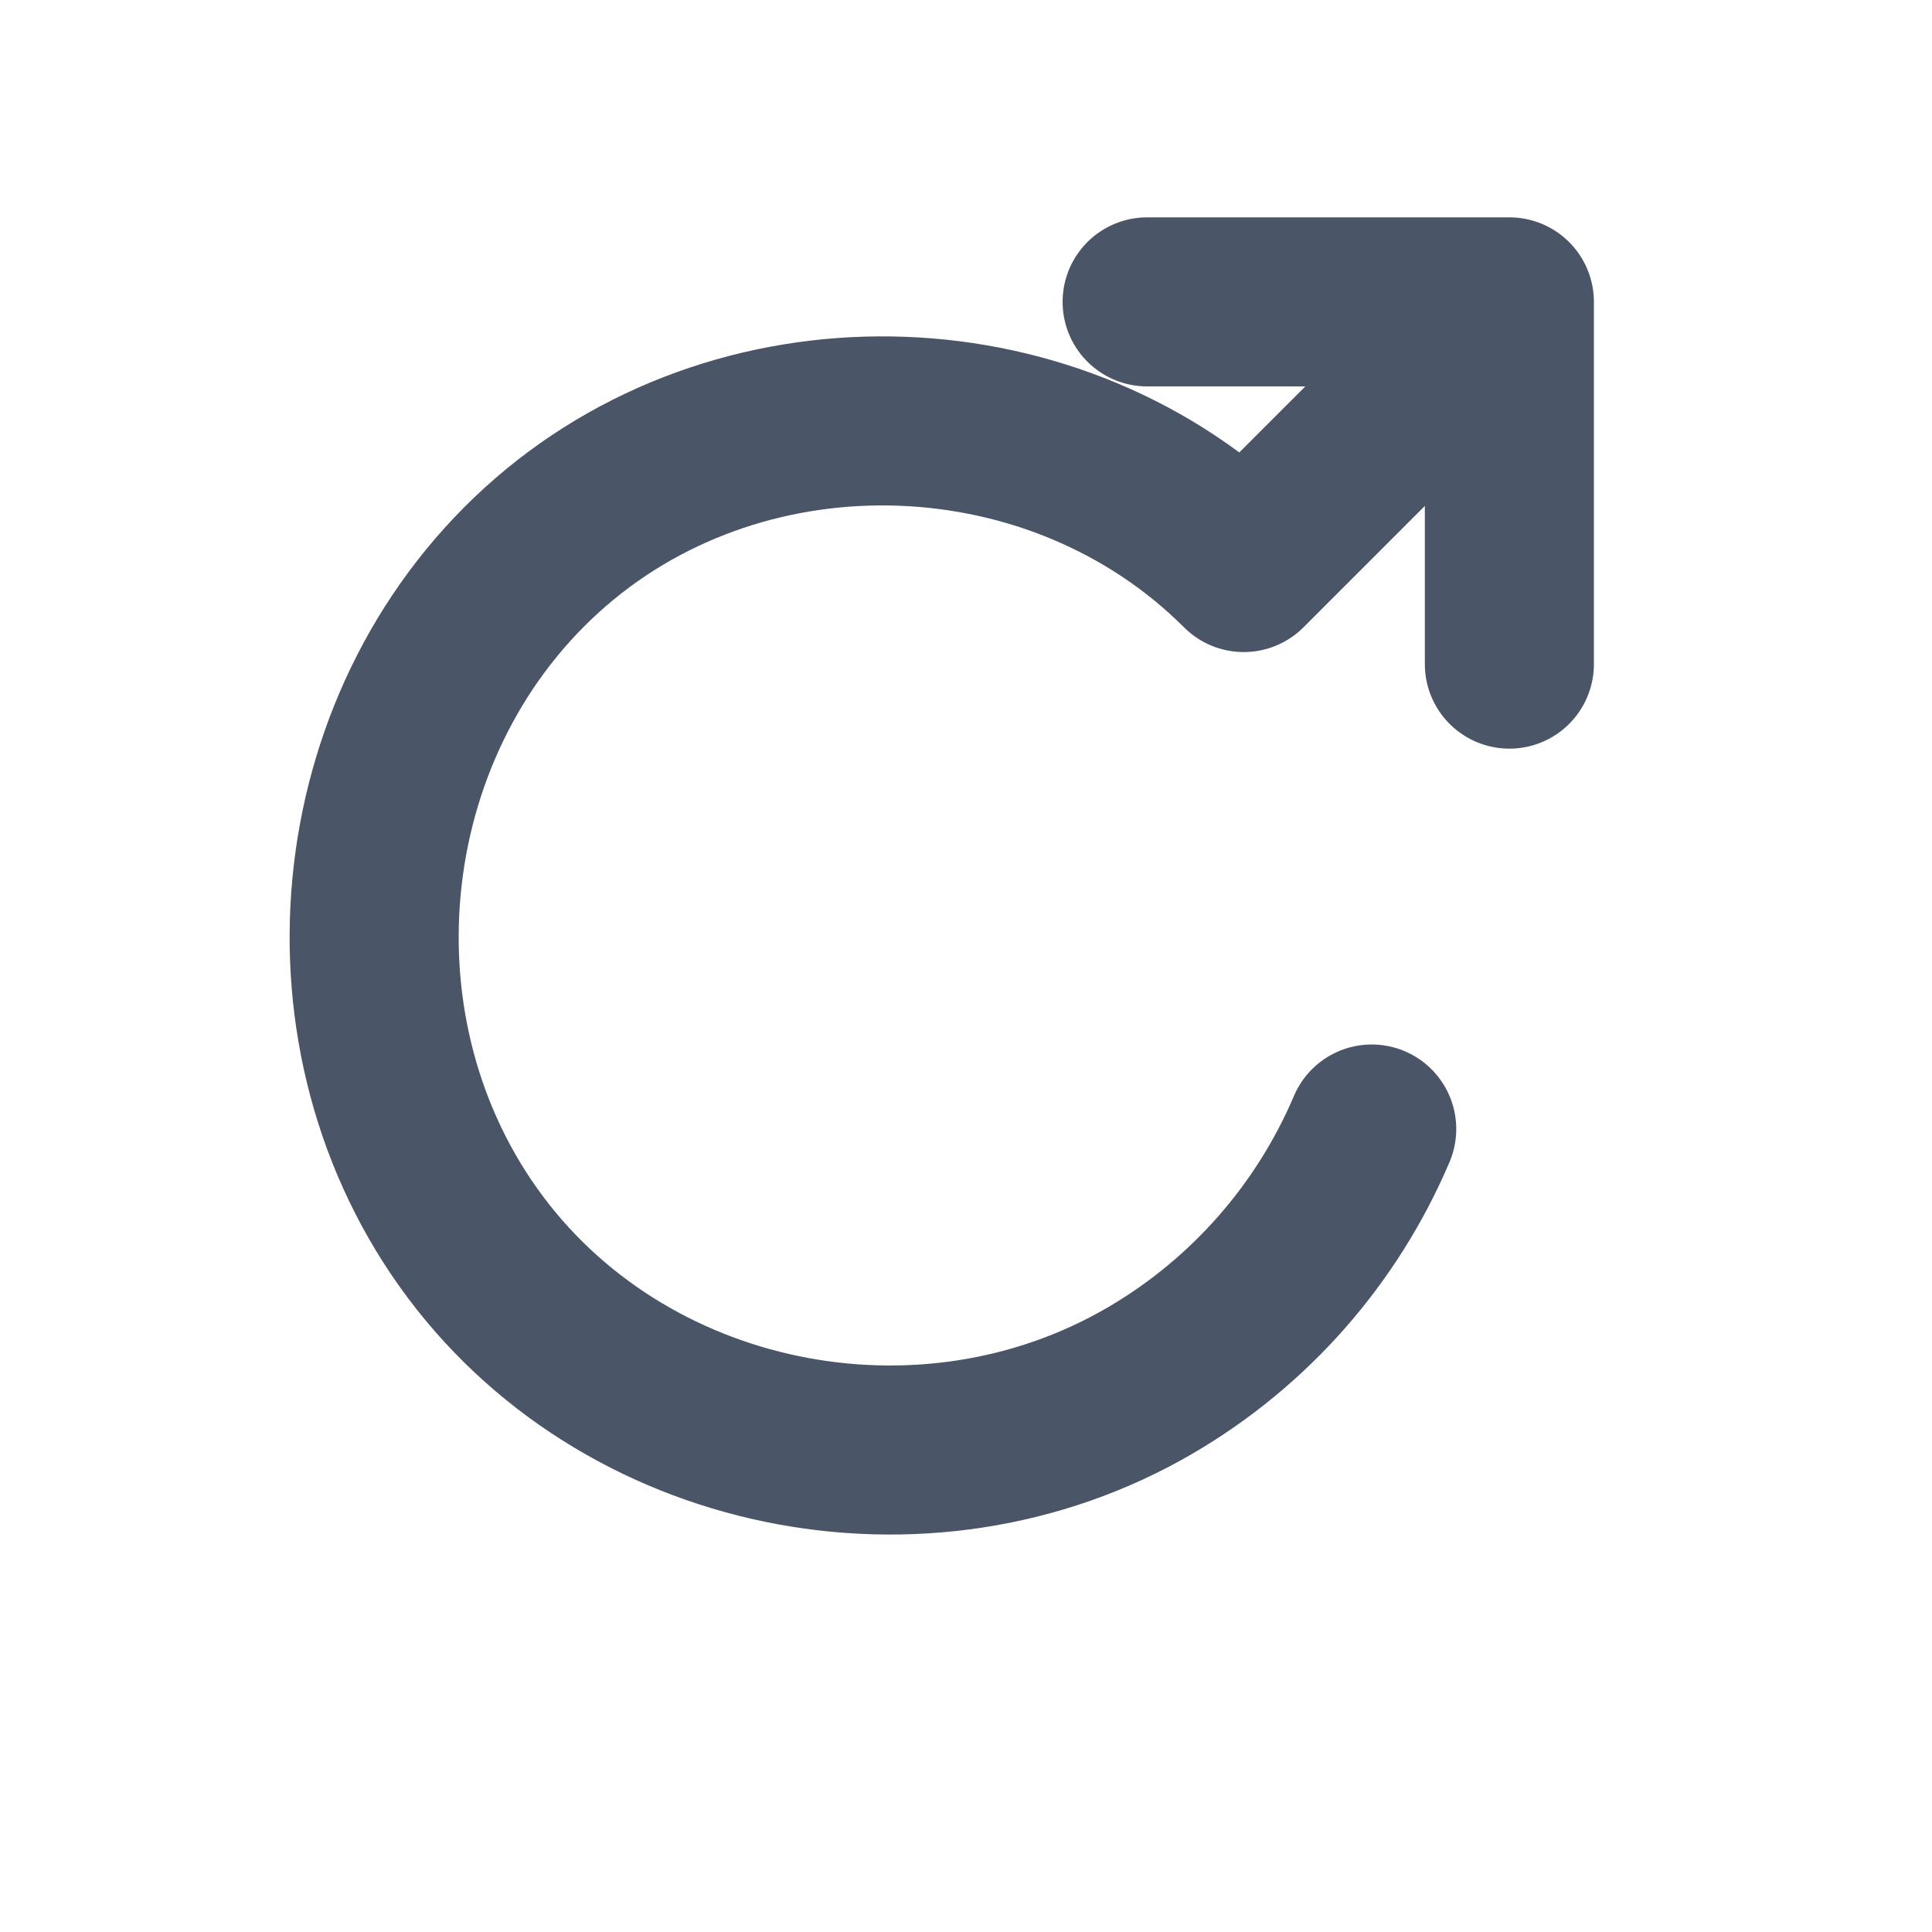
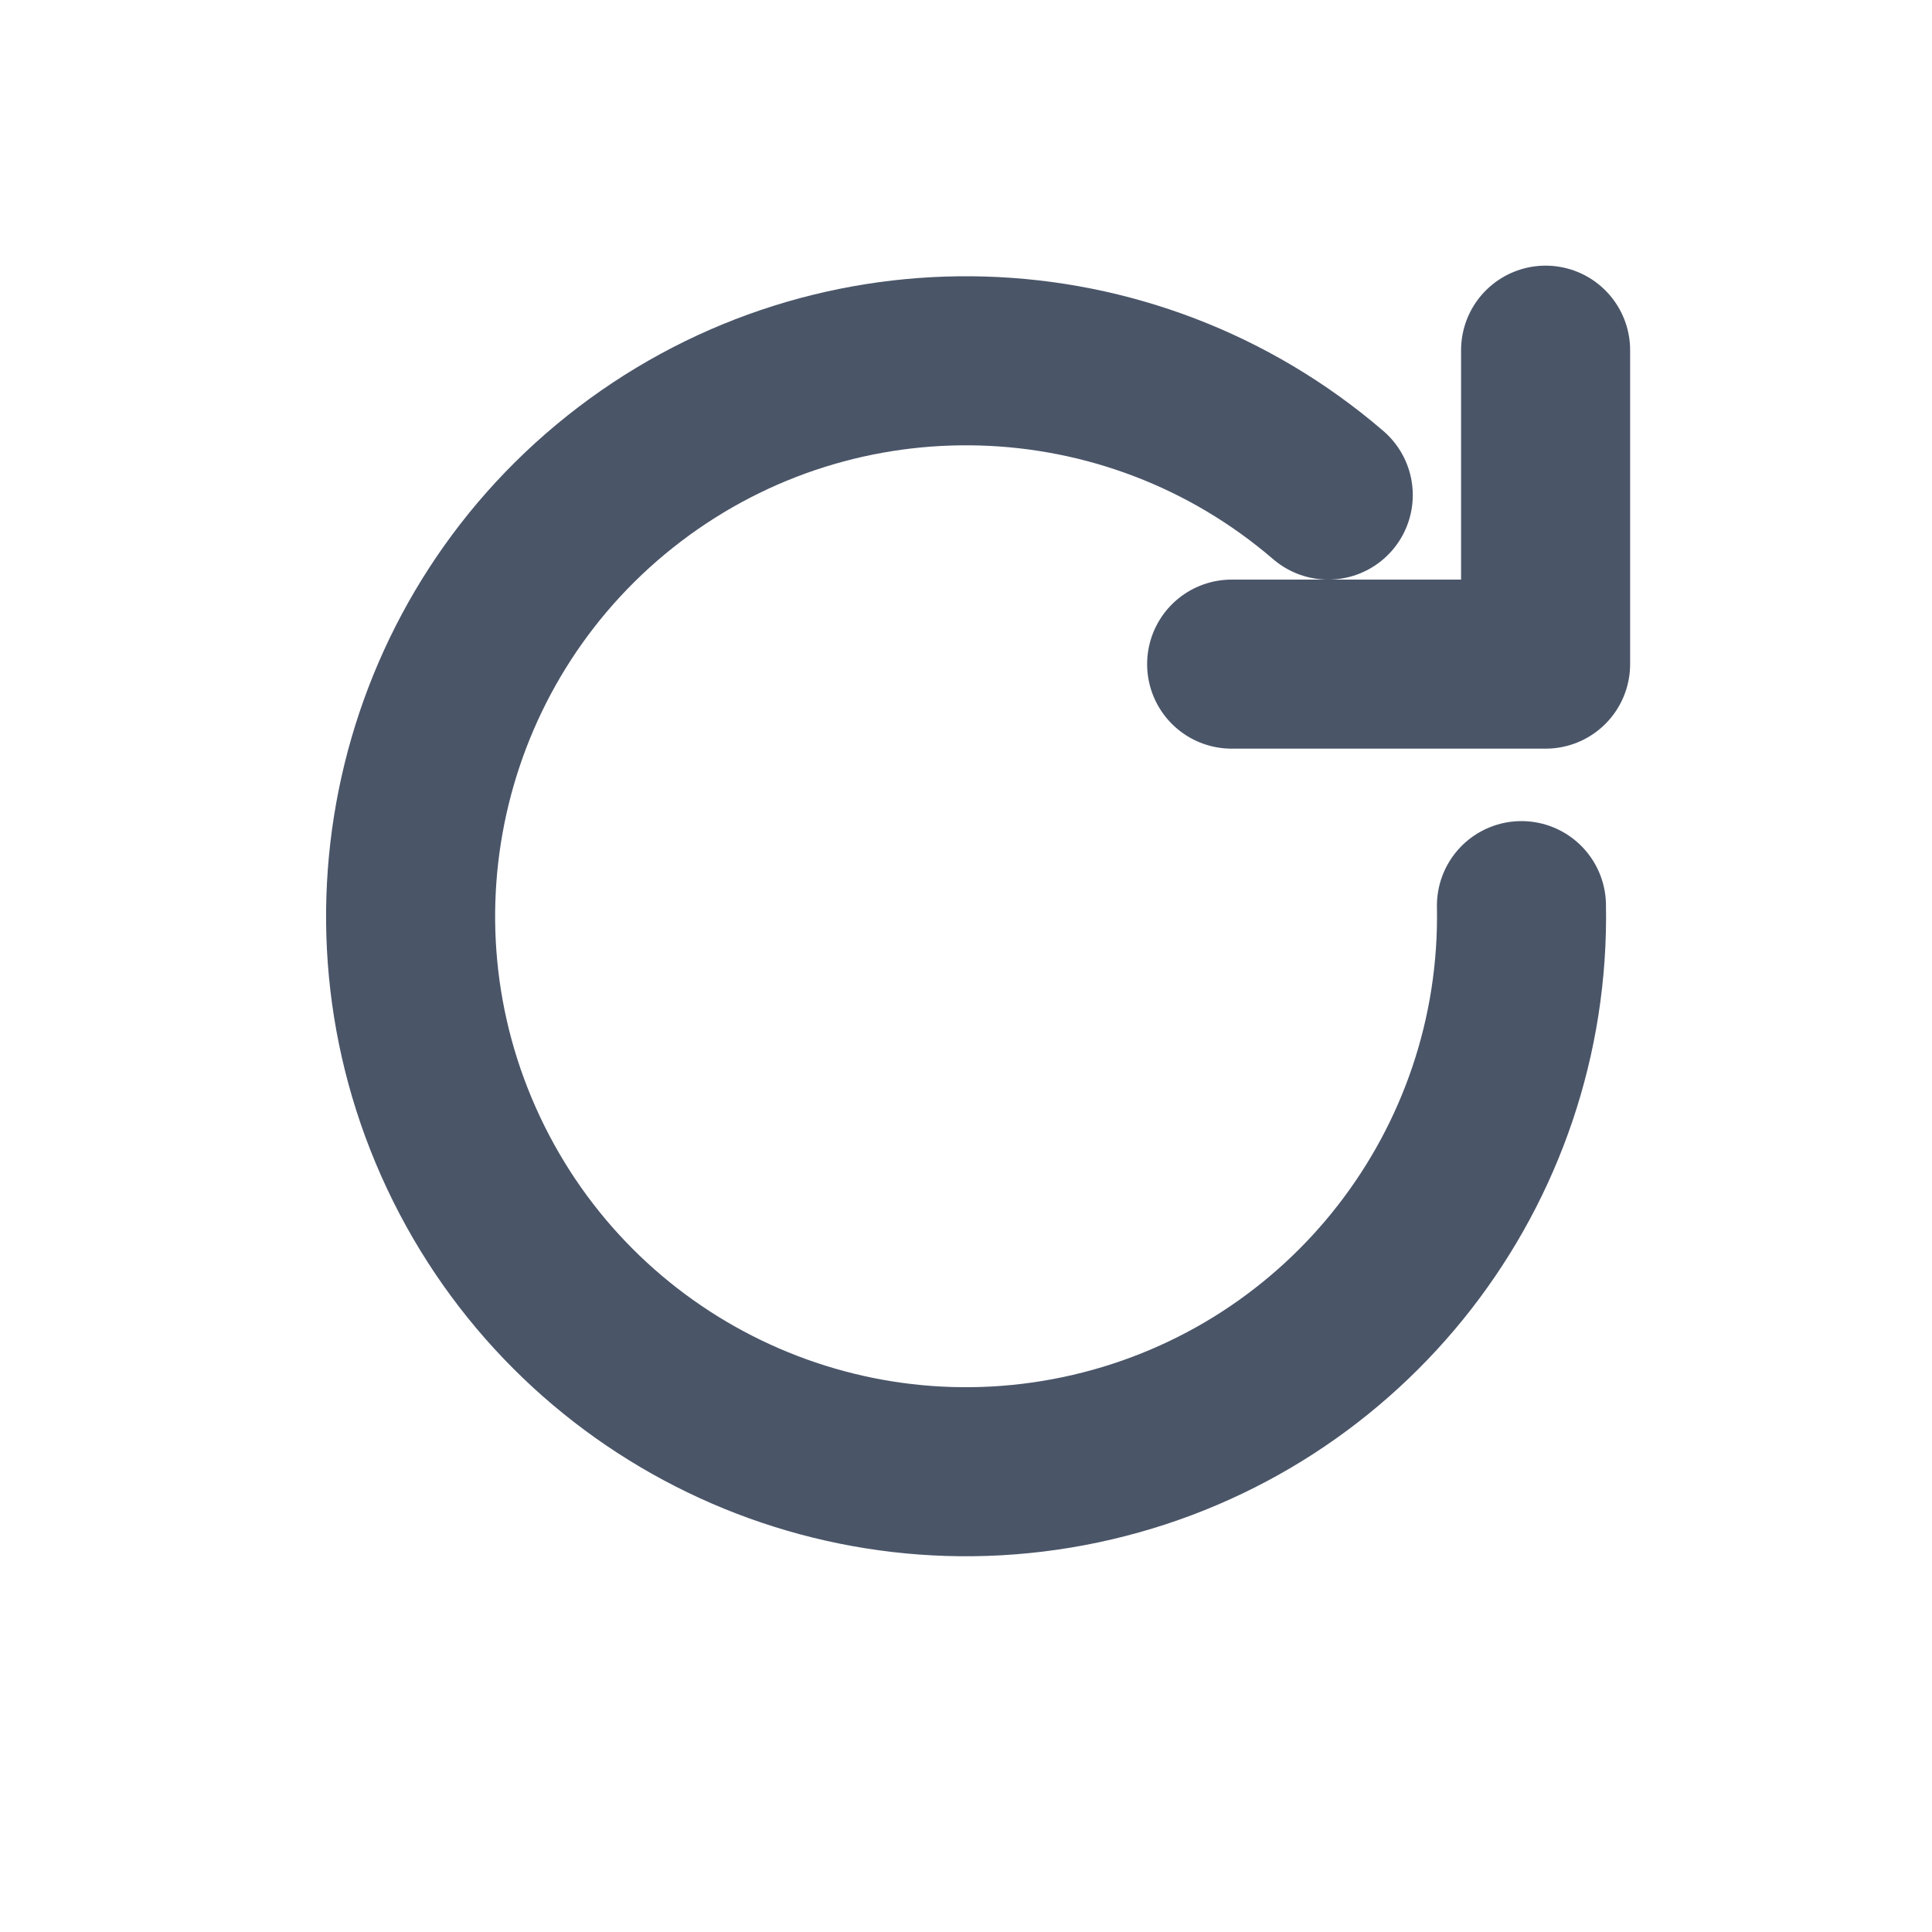
<svg xmlns="http://www.w3.org/2000/svg" width="16" height="16" viewBox="0 0 16 16" fill="none">
-   <path d="M12.5 5.5V2.5M12.5 2.5H9.5M12.5 2.5L10.3 4.7C8.77 3.17 6.2 3.07 4.56 4.49C2.91 5.92 2.62 8.48 3.88 10.25C5.14 12.02 7.65 12.53 9.53 11.43C10.35 10.95 10.99 10.22 11.36 9.35" stroke="#4A5568" stroke-width="1.4" stroke-linecap="round" stroke-linejoin="round" />
+   <path d="M12.6 7.5A4.6 4.6 0 1 1 11 4.1" stroke="#4A5568" stroke-width="1.4" stroke-linecap="round" />
+   <path d="M12.8 2.9V5.5H10.2" stroke="#4A5568" stroke-width="1.4" stroke-linecap="round" stroke-linejoin="round" />
</svg>
